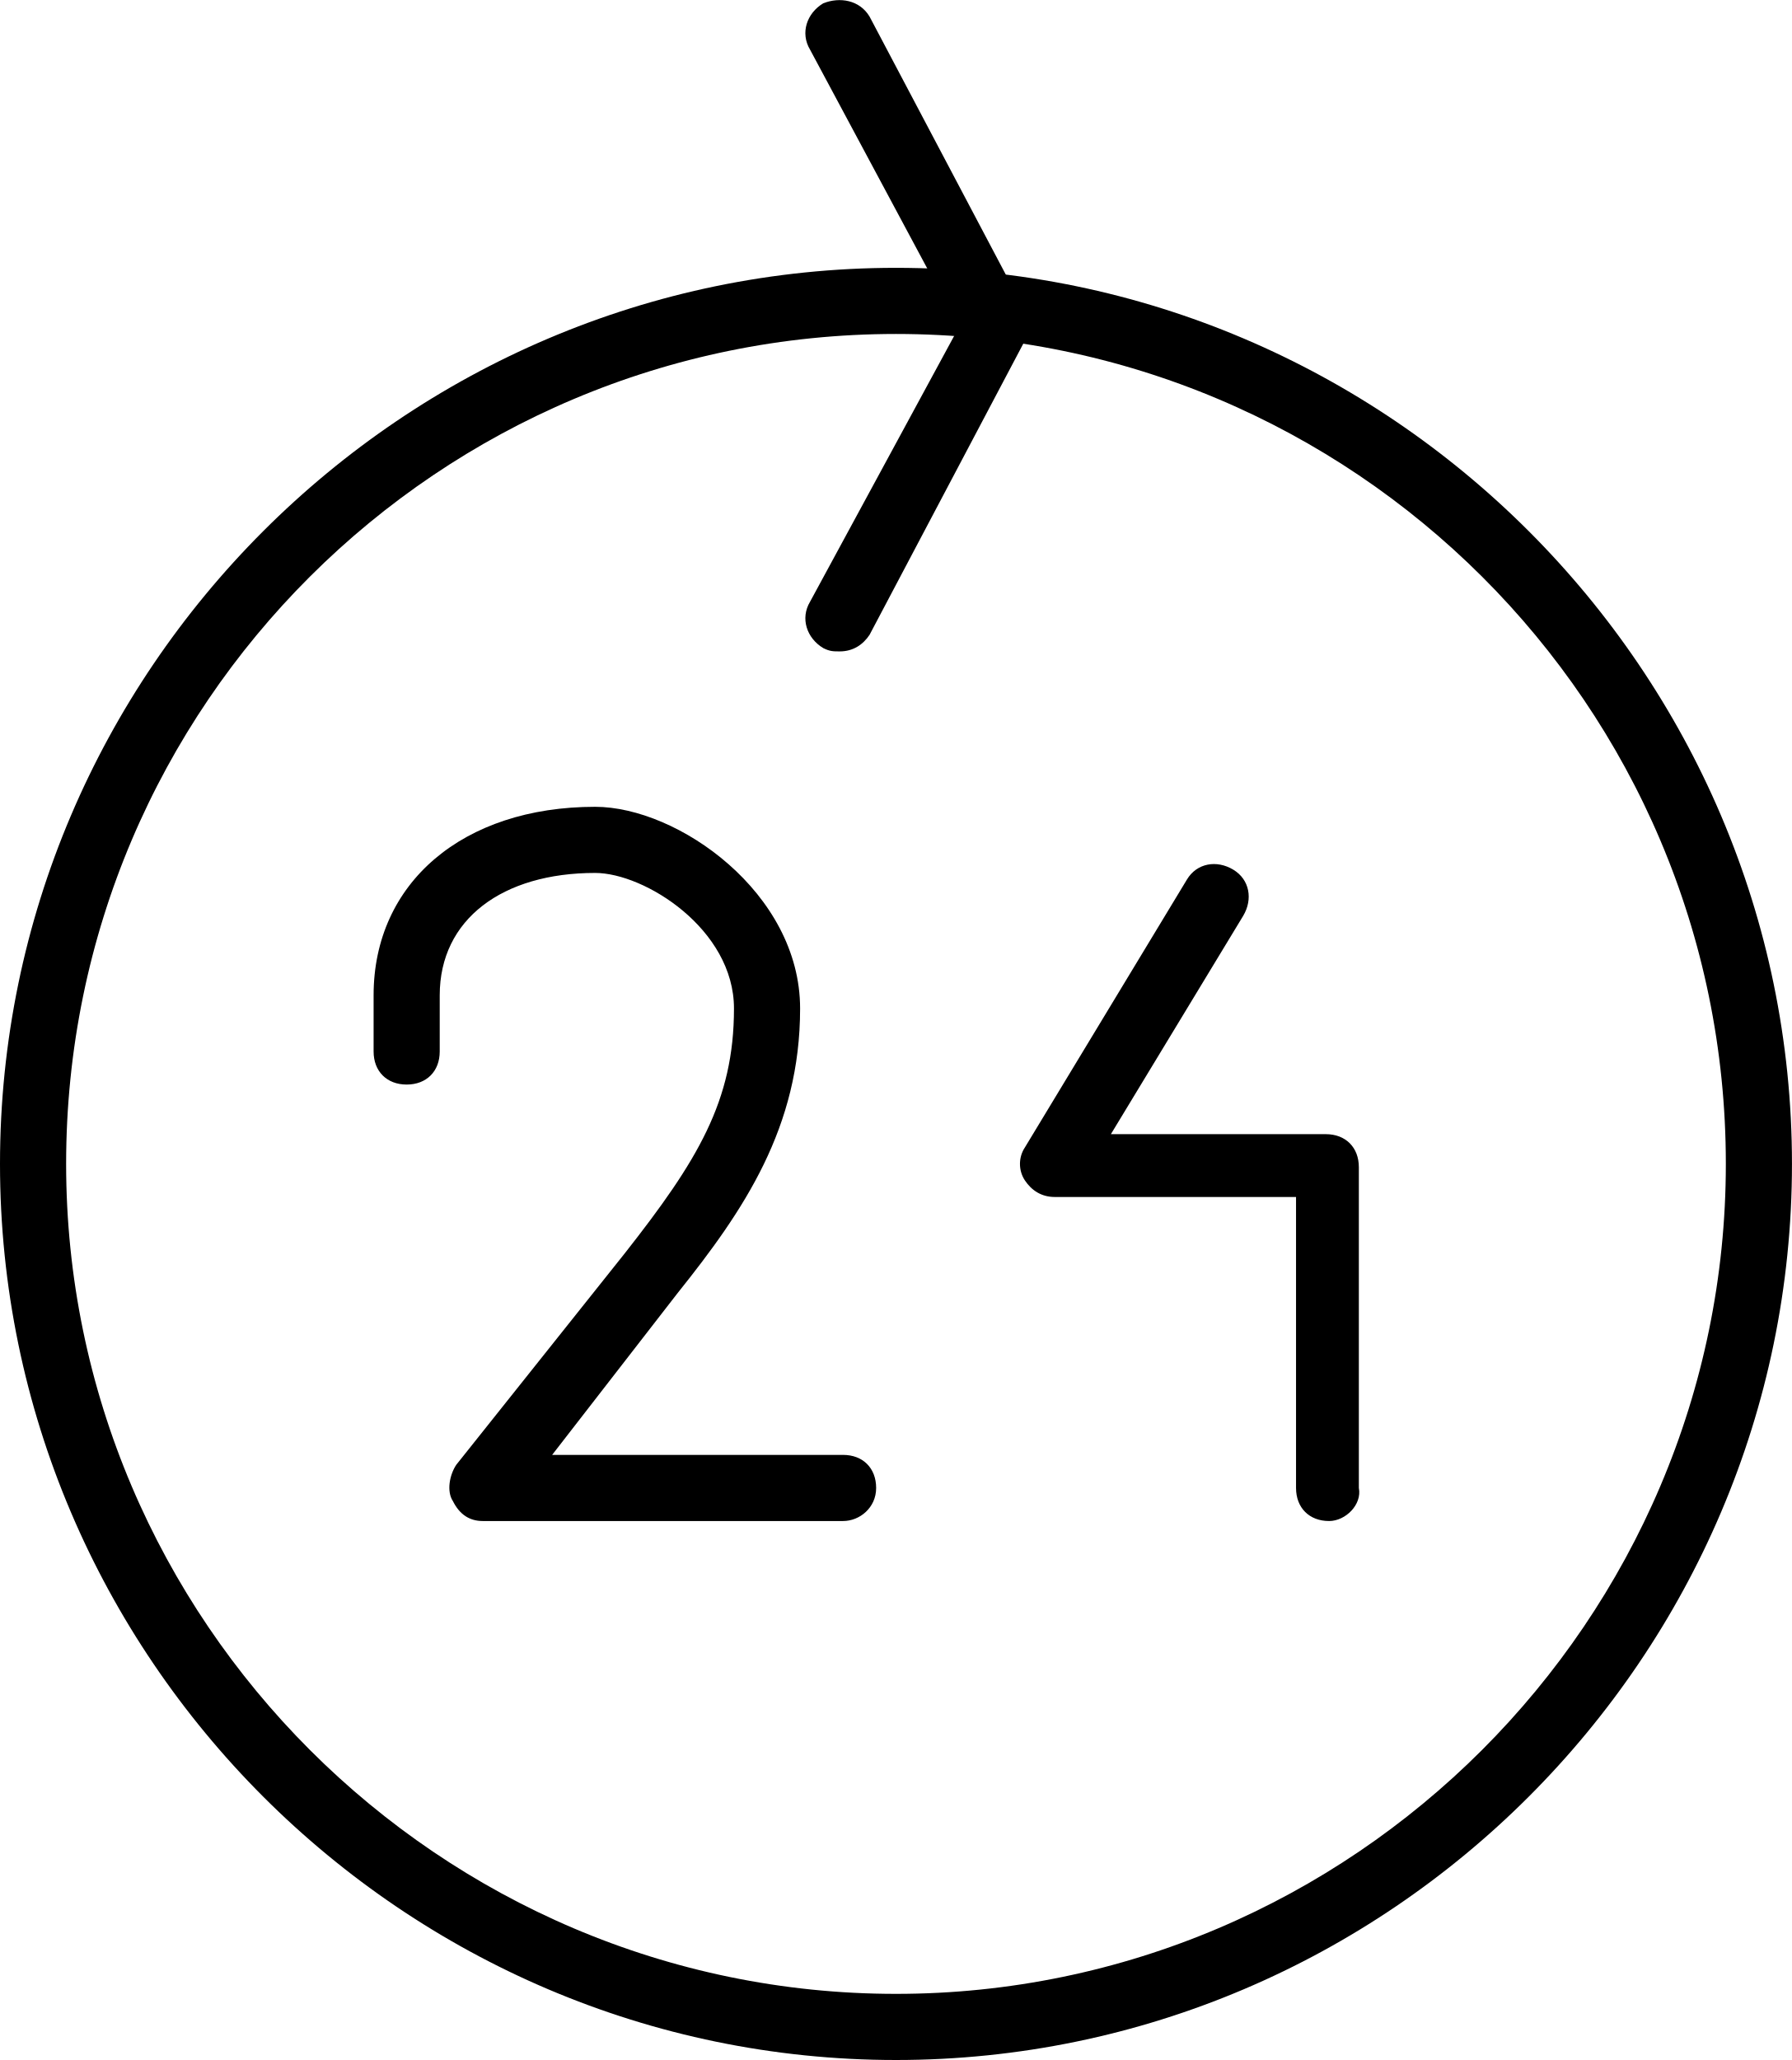
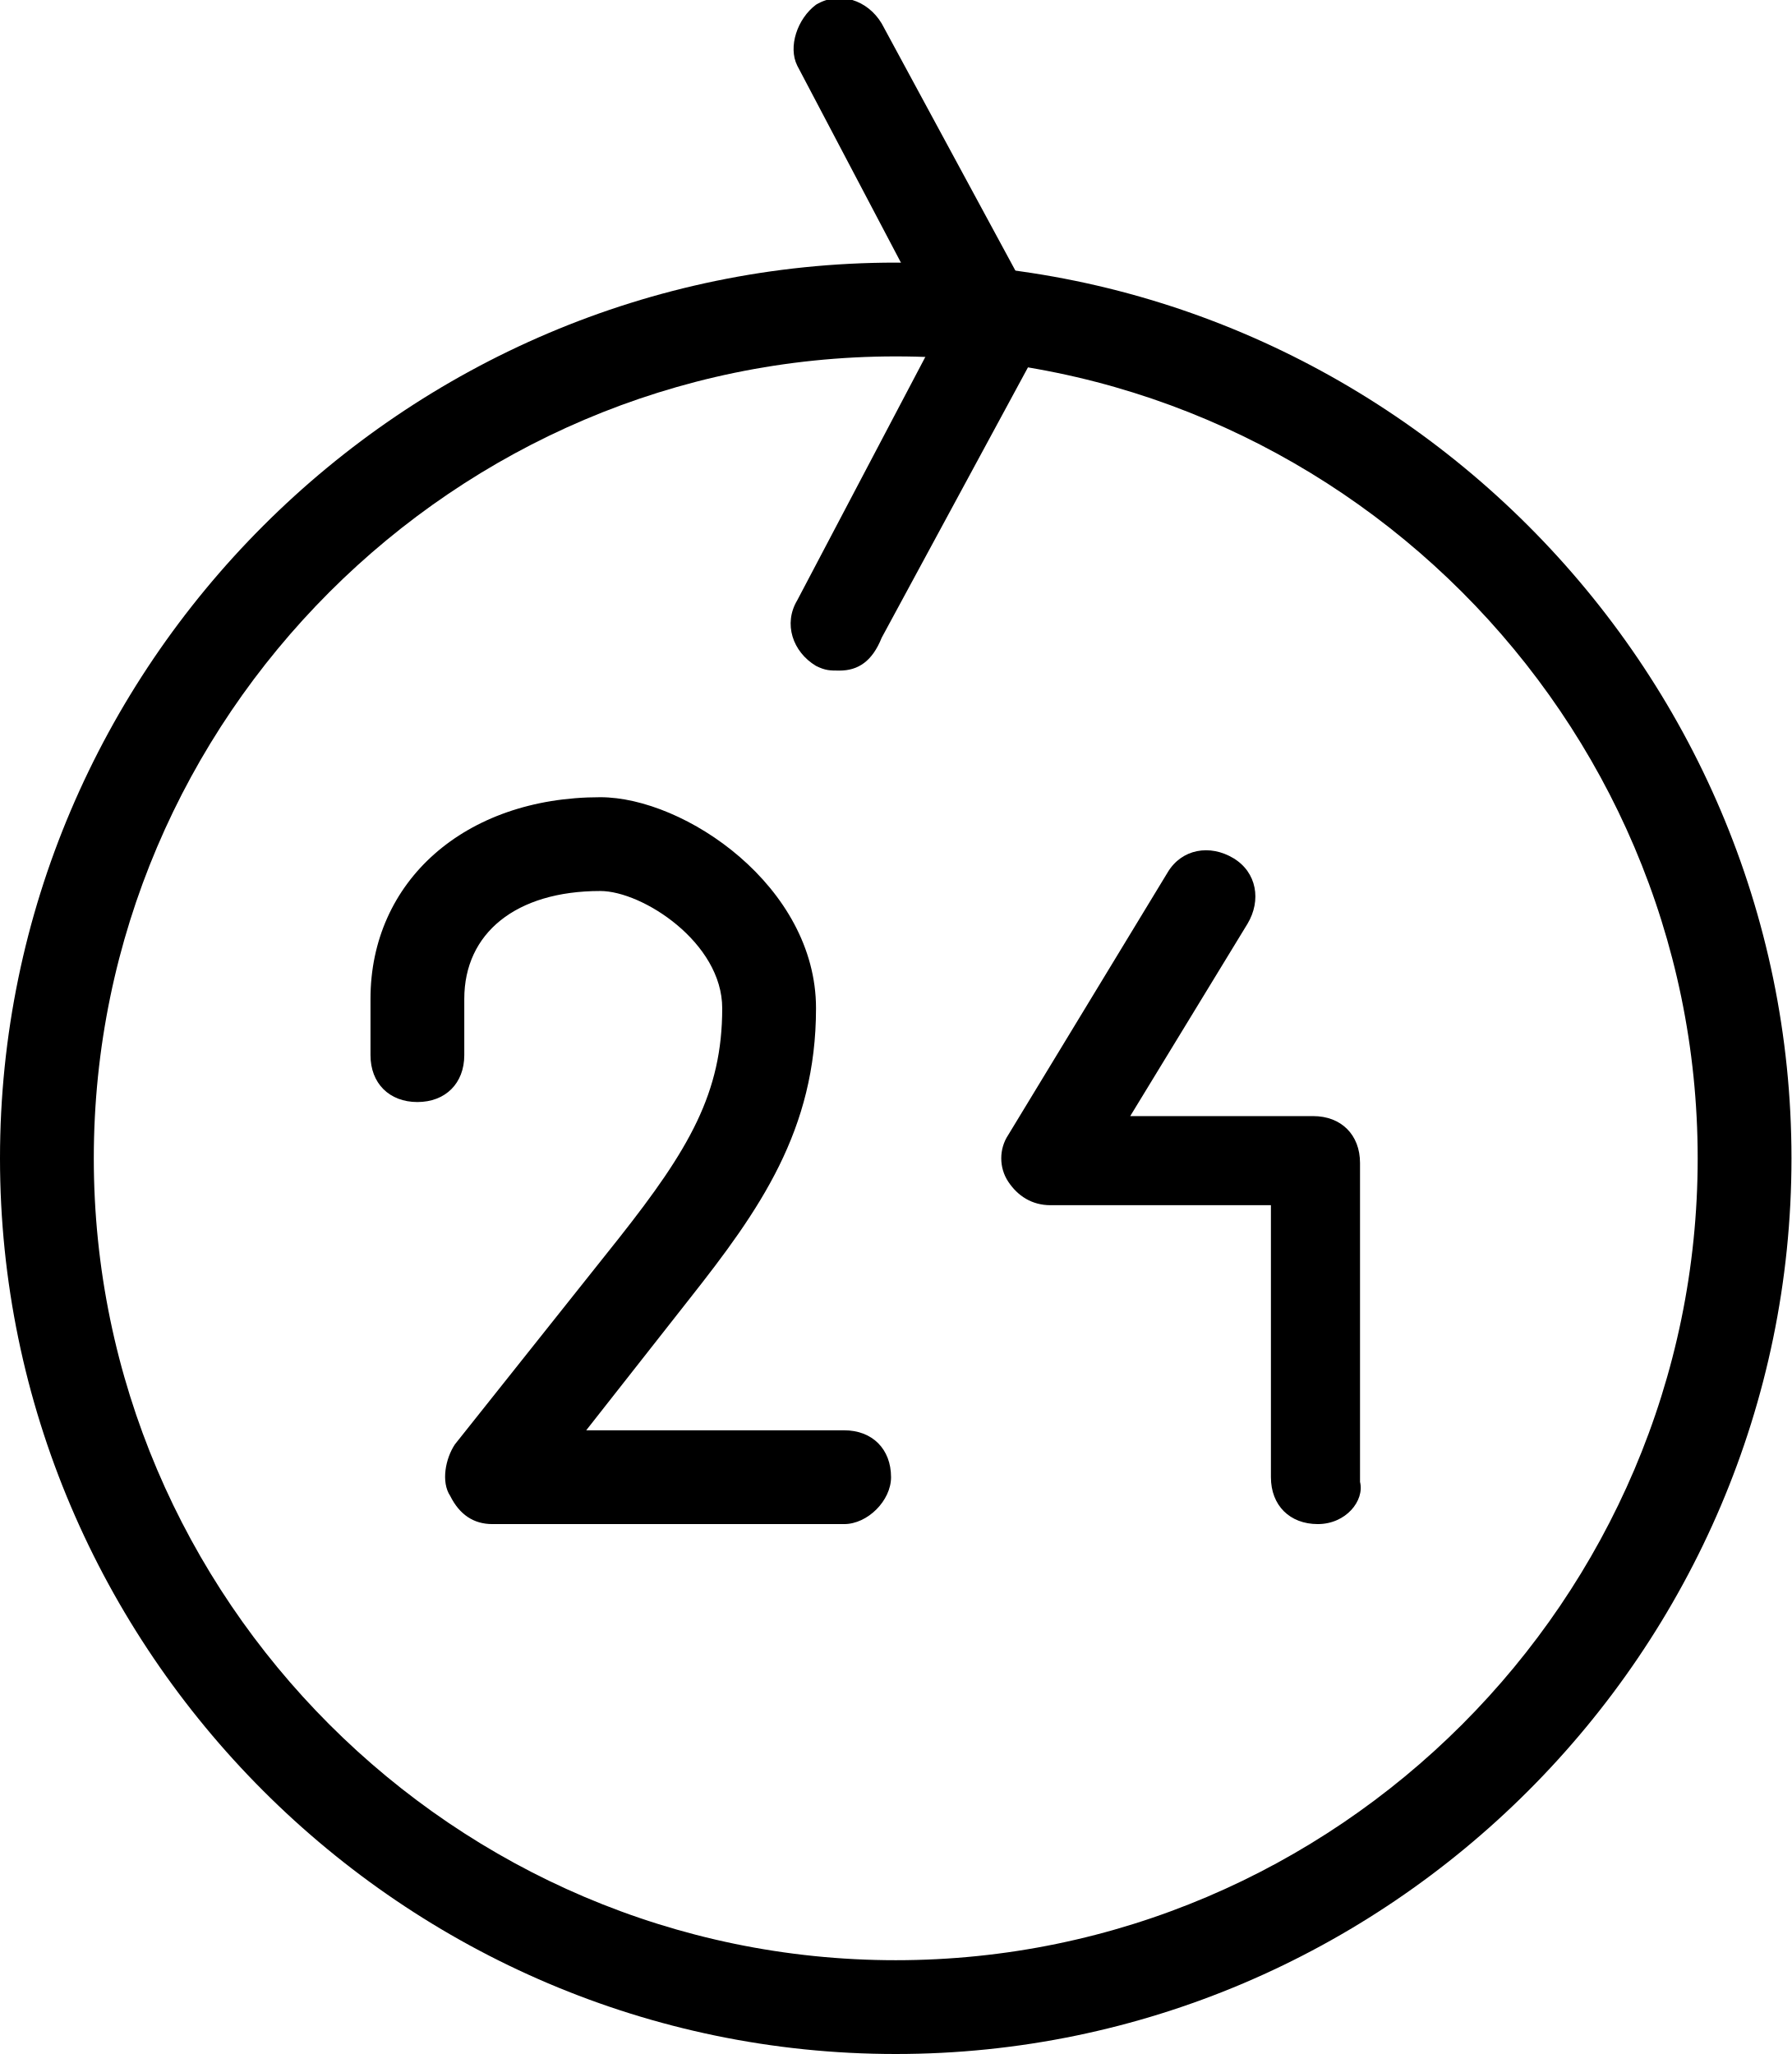
- <svg xmlns="http://www.w3.org/2000/svg" id="Слой_1" viewBox="0 0 54.2 62.3">
-   <path d="M25.5 46H14.6c-.4 0-.7-.2-.9-.6-.2-.3-.1-.8.1-1.1l5.1-6.4c2.2-2.8 3.3-4.6 3.3-7.4 0-2.4-2.7-4.1-4.2-4.1-2.8 0-4.7 1.4-4.7 3.7v1.7c0 .6-.4 1-1 1s-1-.4-1-1v-1.7c0-3.4 2.7-5.7 6.7-5.7 2.5 0 6.2 2.6 6.2 6.1 0 3.6-1.7 6.1-3.7 8.6L16.7 44h8.8c.6 0 1 .4 1 1s-.5 1-1 1zM40.2 46c-.6 0-1-.4-1-1v-8.8h-7.3c-.4 0-.7-.2-.9-.5-.2-.3-.2-.7 0-1l4.9-8.1c.3-.5.9-.6 1.4-.3.5.3.6.9.3 1.4l-4 6.6h6.5c.6 0 1 .4 1 1V45c.1.5-.4 1-.9 1z" />
-   <path d="M27.1 62.3C12.2 62.3 0 50.1 0 35.2S12.2 8.1 27.1 8.1s27.1 12.2 27.1 27.1S42 62.3 27.1 62.3zm0-52.2C13.3 10.1 2 21.3 2 35.2 2 49 13.3 60.3 27.1 60.3S52.2 49 52.2 35.2c0-13.9-11.3-25.1-25.1-25.1z" />
-   <path d="M25.4 19.7c-.2 0-.3 0-.5-.1-.5-.3-.7-.9-.4-1.4L29 9.9l-4.5-8.4c-.3-.5-.1-1.1.4-1.4.5-.2 1.1-.1 1.4.4L31 9.4c.2.3.2.6 0 .9l-4.7 8.9c-.2.3-.5.5-.9.5z" />
+ <svg xmlns="http://www.w3.org/2000/svg" id="Слой_1" viewBox="0 0 38.2 43.8">
+   <path d="M18 32.5h-7.5c-.4 0-.7-.2-.9-.6-.2-.3-.1-.8.1-1.1l3.5-4.4c1.5-1.9 2.2-3.1 2.2-4.9 0-1.4-1.7-2.5-2.6-2.5-1.8 0-2.9.9-2.9 2.3v1.2c0 .6-.4 1-1 1s-1-.4-1-1v-1.2c0-2.5 2-4.3 4.9-4.3 1.8 0 4.6 1.9 4.6 4.5s-1.2 4.3-2.7 6.2l-2.2 2.8H18c.6 0 1 .4 1 1 0 .5-.5 1-1 1zM28.1 32.5c-.6 0-1-.4-1-1v-5.8h-4.7c-.4 0-.7-.2-.9-.5-.2-.3-.2-.7 0-1l3.4-5.6c.3-.5.9-.6 1.4-.3.5.3.6.9.3 1.4l-2.5 4.1H28c.6 0 1 .4 1 1v6.8c.1.4-.3.9-.9.9z" />
+   <path d="M19.1 43.8C8.6 43.8 0 35.2 0 24.7 0 14.2 8.6 5.6 19.1 5.6s19.1 8.6 19.1 19.1c0 10.5-8.6 19.1-19.1 19.1zm0-36.2C9.7 7.6 2 15.3 2 24.7s7.7 17.1 17.1 17.1c9.4 0 17.1-7.7 17.1-17.1S28.5 7.6 19.1 7.6z" />
+   <path d="M17.9 14.3c-.2 0-.3 0-.5-.1-.5-.3-.7-.9-.4-1.4l3-5.7-3-5.7c-.2-.4 0-1 .4-1.3.5-.3 1.1-.1 1.4.4l3.3 6.1c.2.3.2.6 0 .9l-3.3 6.1c-.2.5-.5.7-.9.7z" />
</svg>
